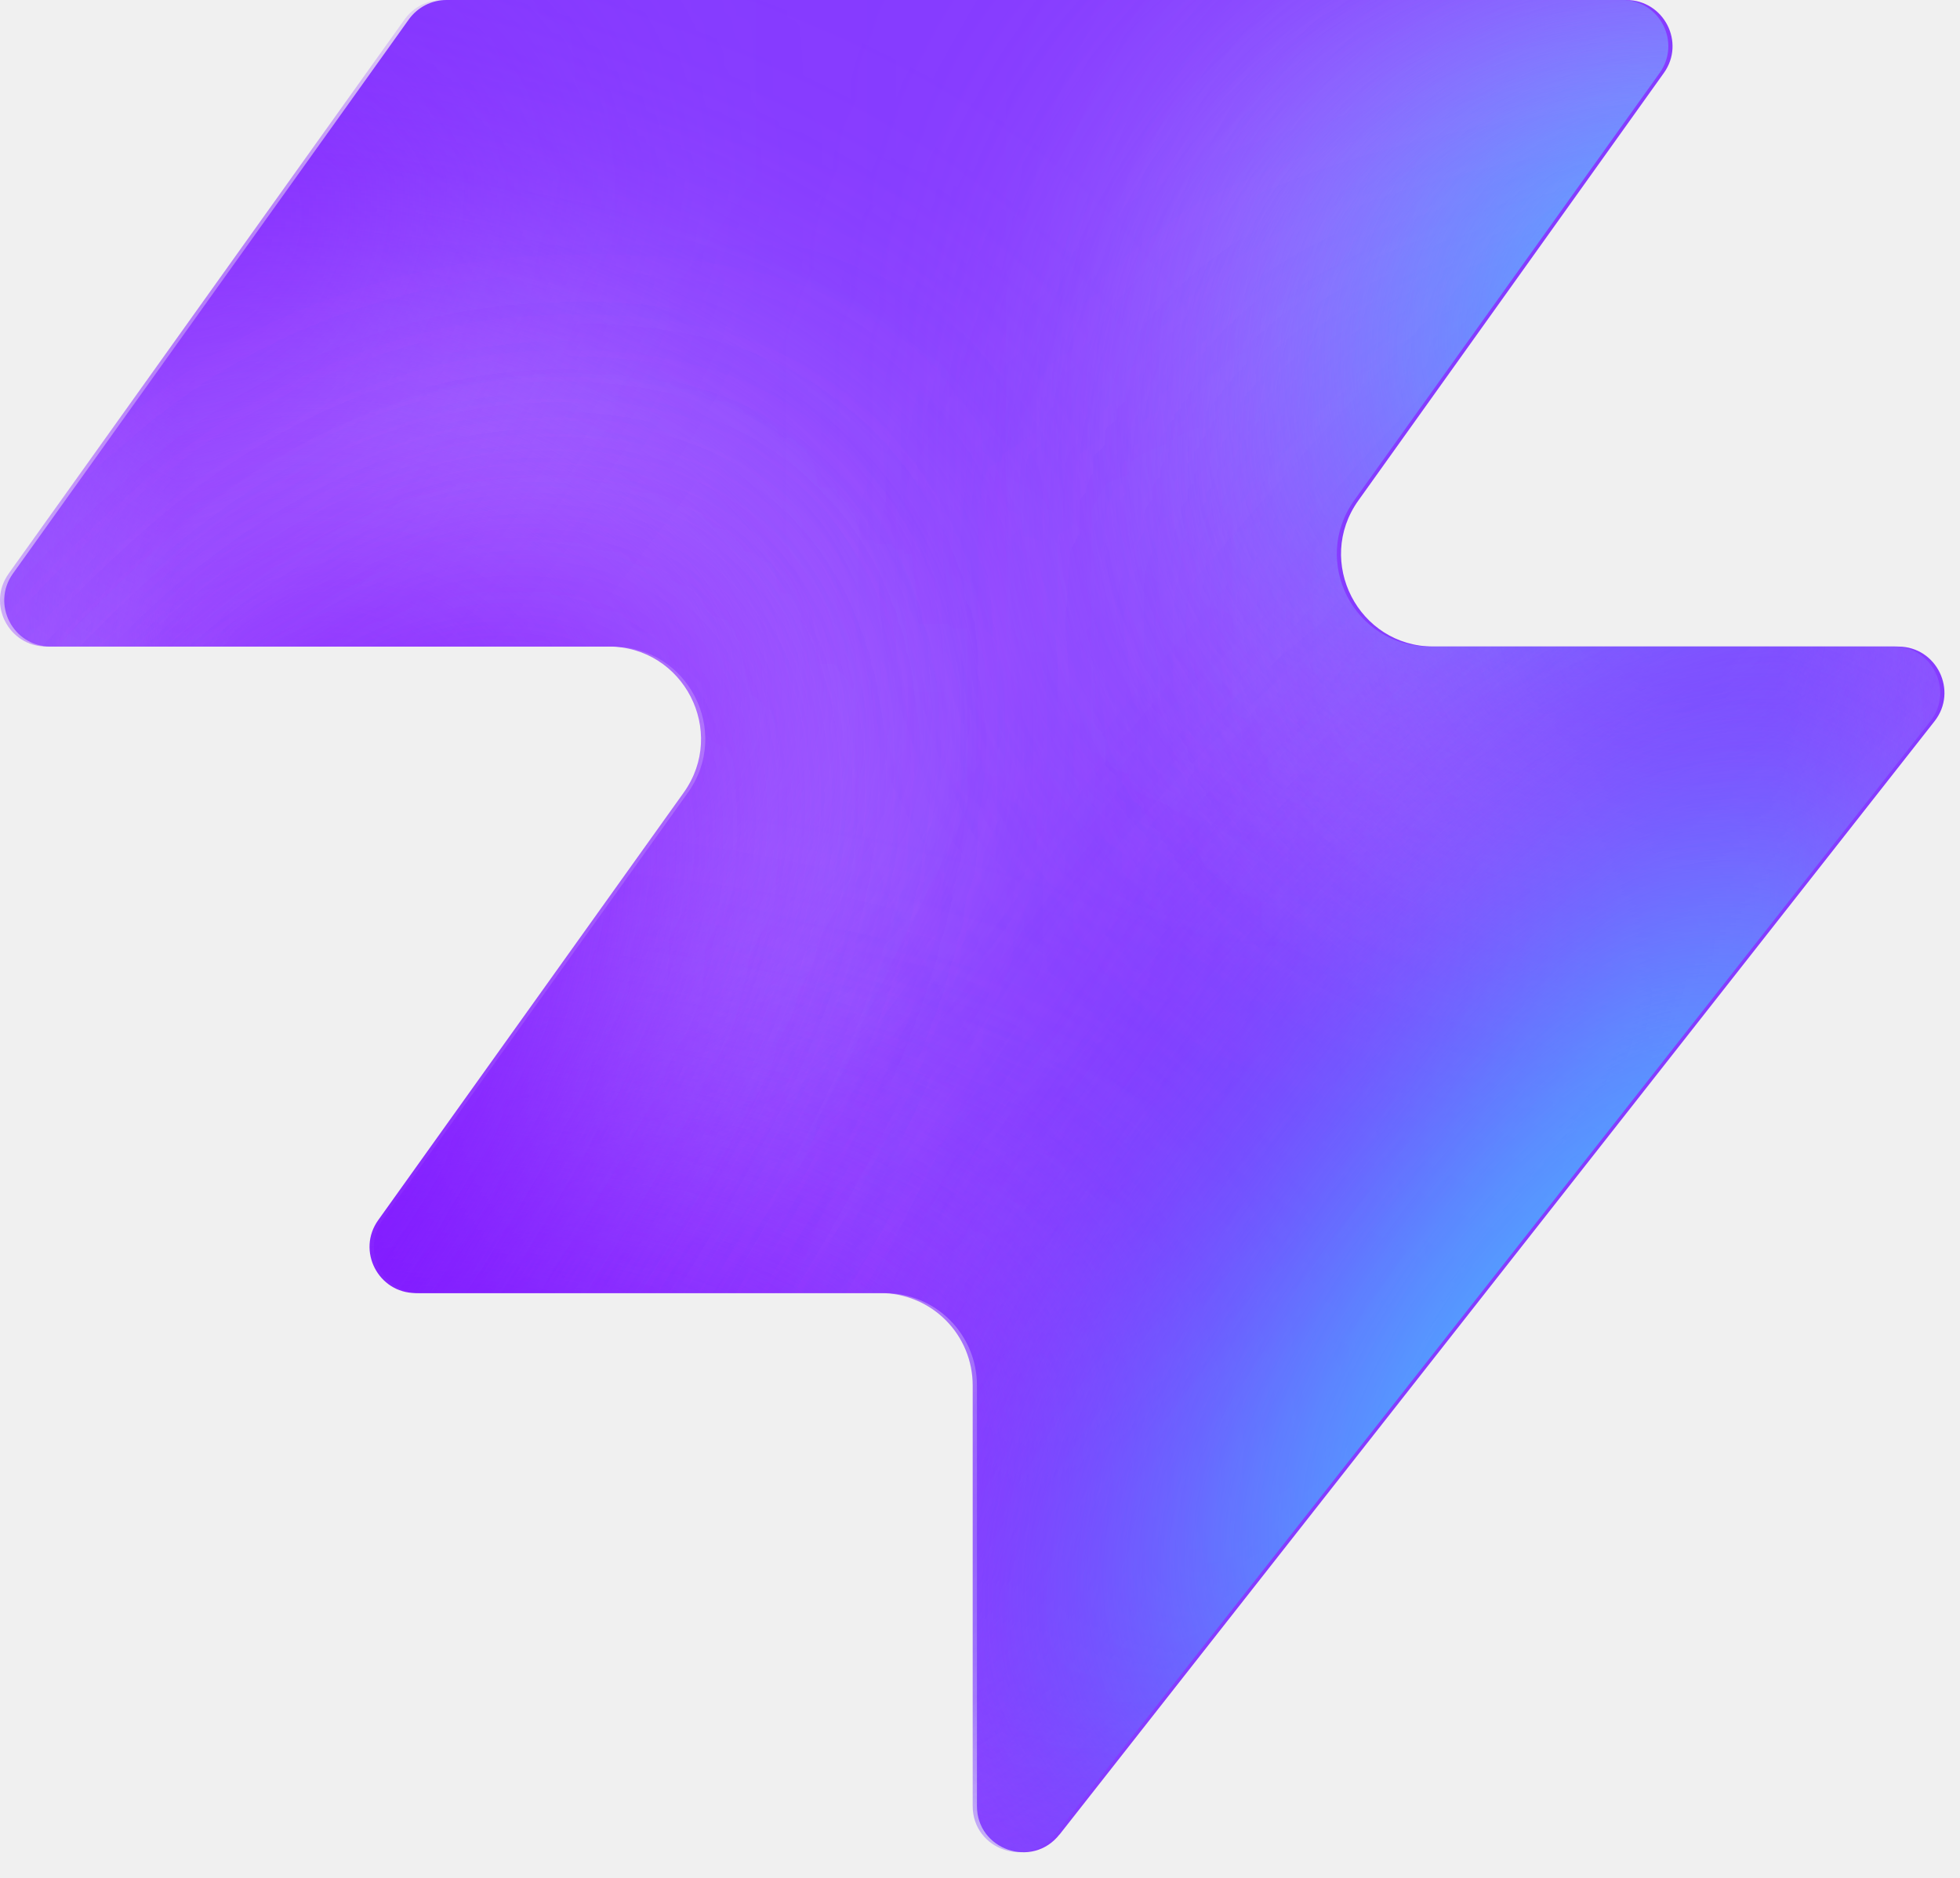
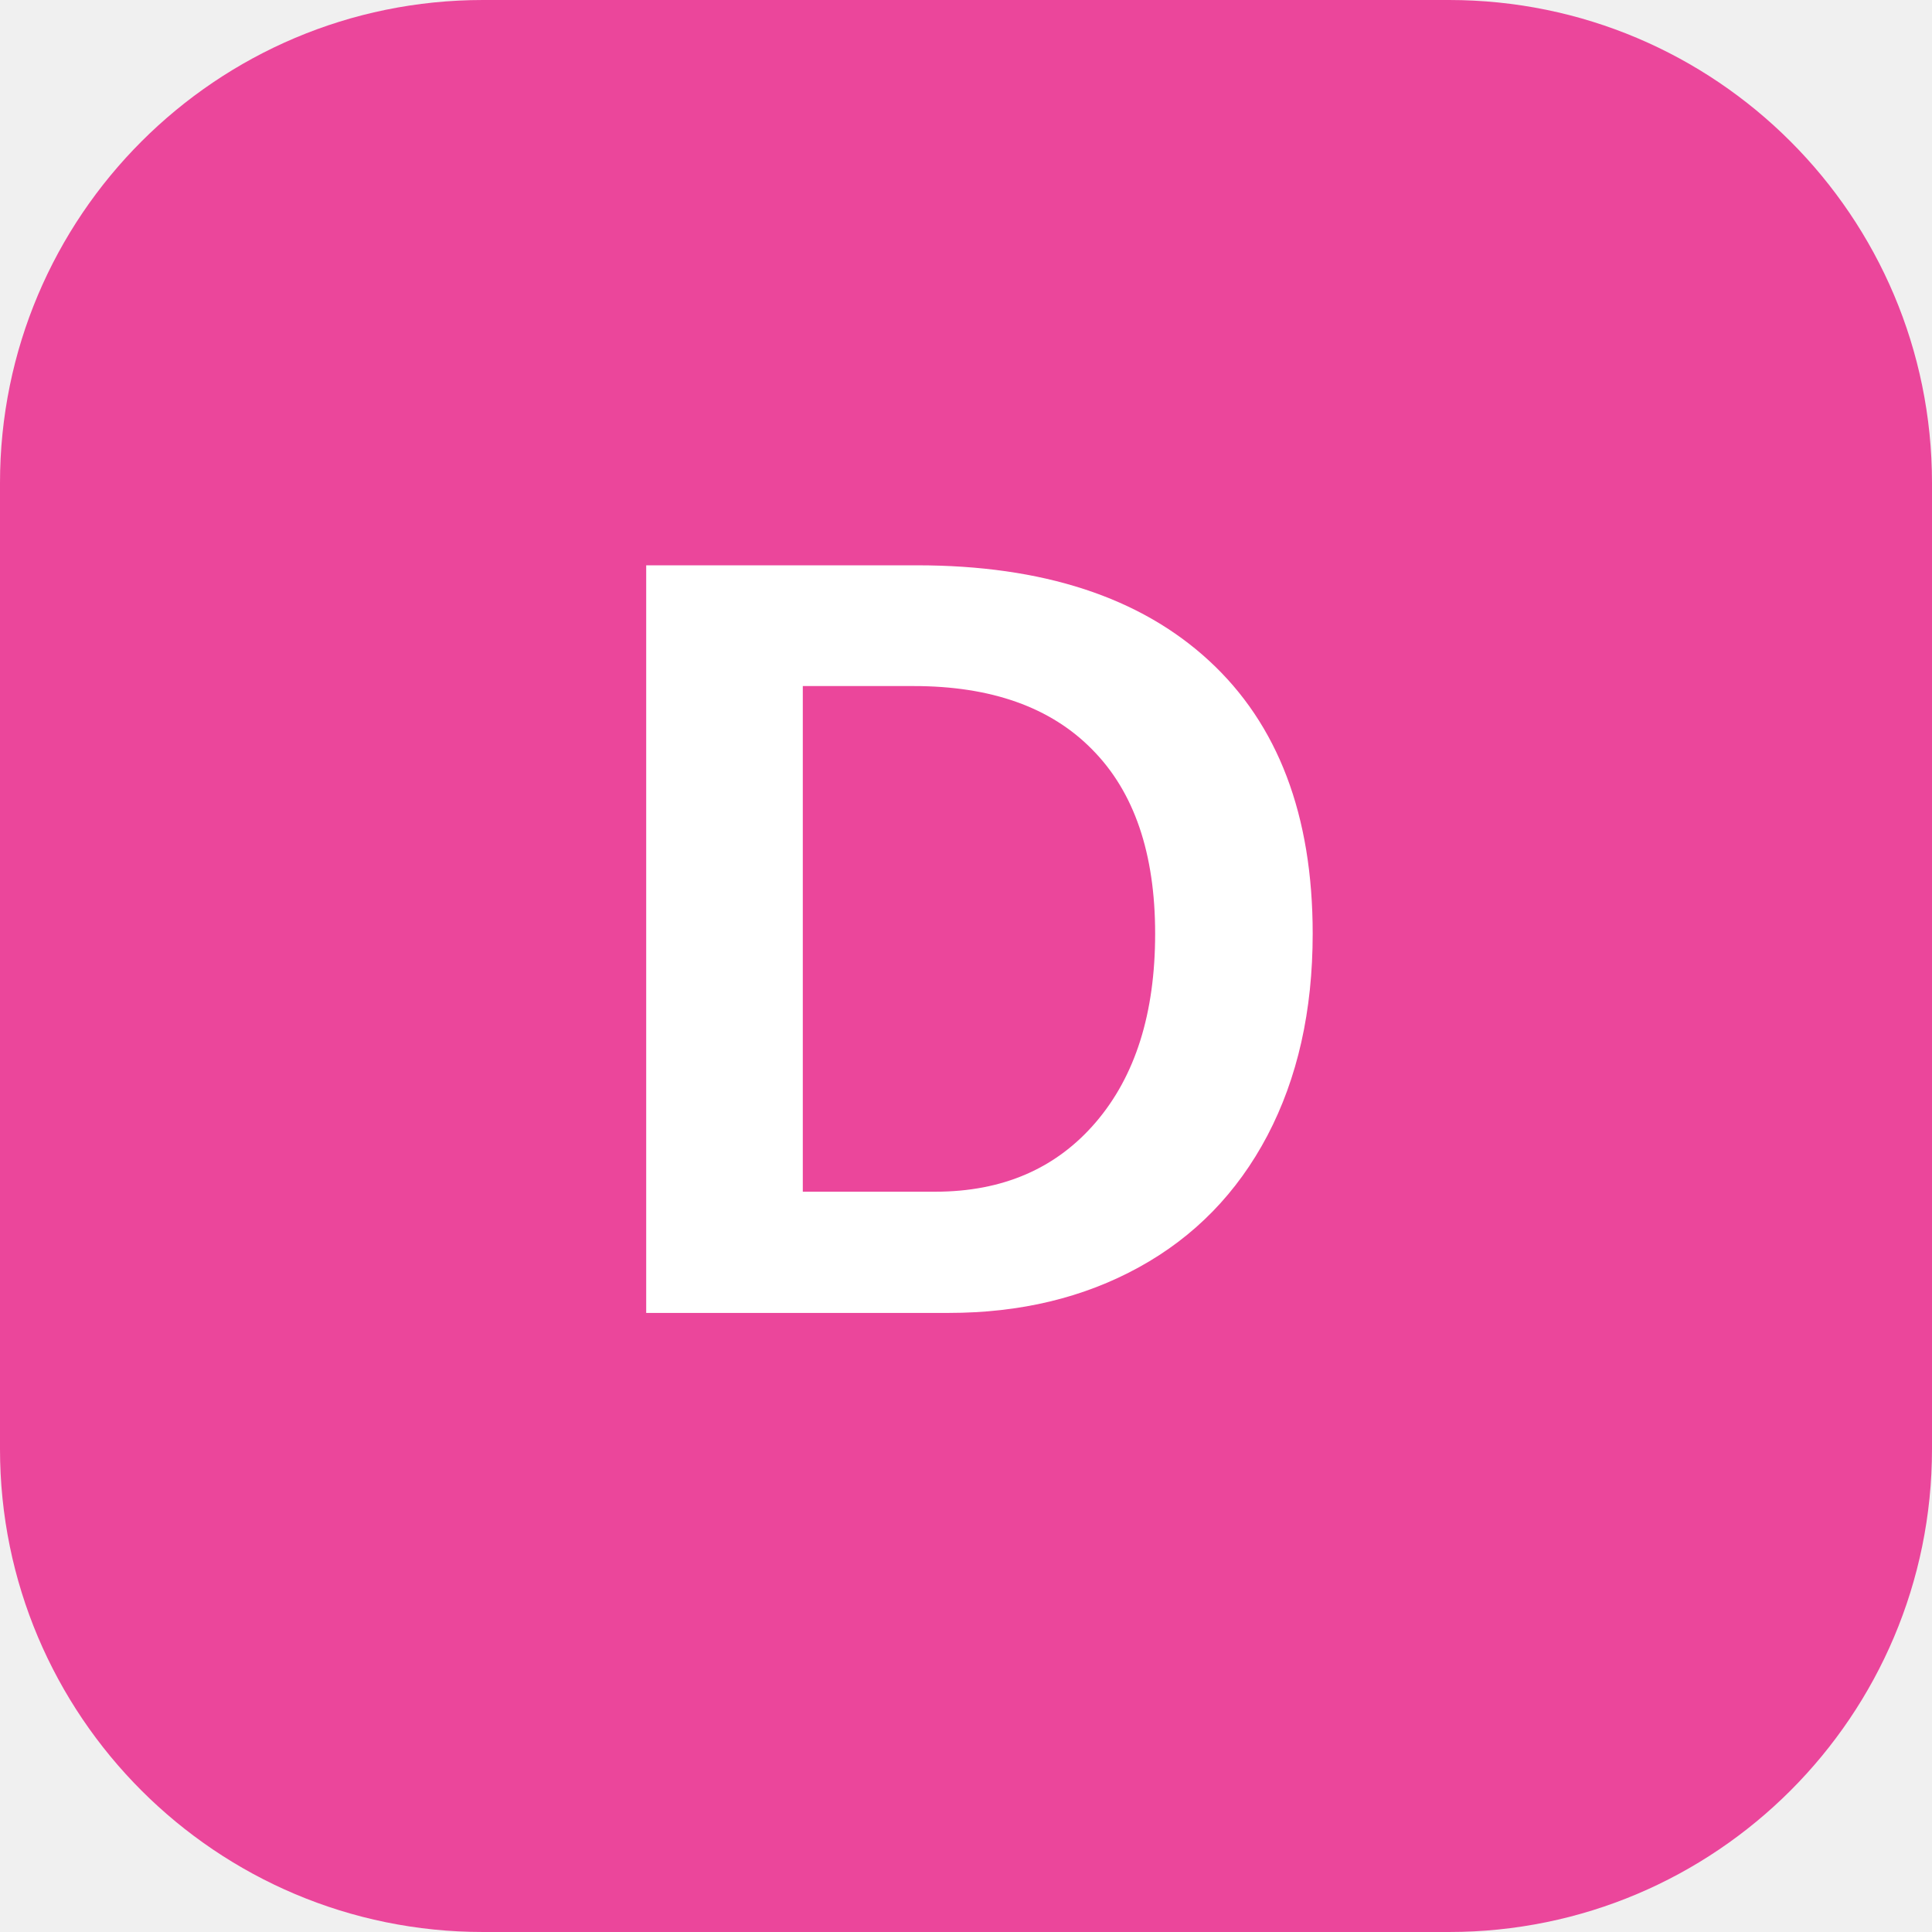
- <svg xmlns="http://www.w3.org/2000/svg" width="48" height="46" fill="none" viewBox="0 0 48 46">
-   <path fill="#863bff" d="M25.946 44.938c-.664.845-2.021.375-2.021-.698V33.937a2.26 2.26 0 0 0-2.262-2.262H10.287c-.92 0-1.456-1.04-.92-1.788l7.48-10.471c1.07-1.497 0-3.578-1.842-3.578H1.237c-.92 0-1.456-1.04-.92-1.788L10.013.474c.214-.297.556-.474.92-.474h28.894c.92 0 1.456 1.04.92 1.788l-7.48 10.471c-1.07 1.498 0 3.579 1.842 3.579h11.377c.943 0 1.473 1.088.89 1.83L25.947 44.94z" style="fill:#863bff;fill:color(display-p3 .525 .23 1);fill-opacity:1" />
-   <mask id="a" width="48" height="46" x="0" y="0" maskUnits="userSpaceOnUse" style="mask-type:alpha">
-     <path fill="#000" d="M25.842 44.938c-.664.844-2.021.375-2.021-.698V33.937a2.26 2.26 0 0 0-2.262-2.262H10.183c-.92 0-1.456-1.04-.92-1.788l7.48-10.471c1.07-1.498 0-3.579-1.842-3.579H1.133c-.92 0-1.456-1.04-.92-1.787L9.91.473c.214-.297.556-.474.92-.474h28.894c.92 0 1.456 1.04.92 1.788l-7.48 10.471c-1.07 1.498 0 3.578 1.842 3.578h11.377c.943 0 1.473 1.088.89 1.832L25.843 44.94z" style="fill:#000;fill-opacity:1" />
-   </mask>
-   <g mask="url(#a)">
-     <g filter="url(#b)">
-       <ellipse cx="5.508" cy="14.704" fill="#ede6ff" rx="5.508" ry="14.704" style="fill:#ede6ff;fill:color(display-p3 .927 .903 1);fill-opacity:1" transform="matrix(.00324 1 1 -.00324 -4.47 31.516)" />
-     </g>
-     <g filter="url(#c)">
-       <ellipse cx="10.399" cy="29.851" fill="#ede6ff" rx="10.399" ry="29.851" style="fill:#ede6ff;fill:color(display-p3 .927 .903 1);fill-opacity:1" transform="matrix(.00324 1 1 -.00324 -39.328 7.883)" />
-     </g>
-     <g filter="url(#d)">
-       <ellipse cx="5.508" cy="30.487" fill="#7e14ff" rx="5.508" ry="30.487" style="fill:#7e14ff;fill:color(display-p3 .492 .077 1);fill-opacity:1" transform="rotate(89.814 -25.913 -14.639)scale(1 -1)" />
-     </g>
-     <g filter="url(#e)">
-       <ellipse cx="5.508" cy="30.599" fill="#7e14ff" rx="5.508" ry="30.599" style="fill:#7e14ff;fill:color(display-p3 .492 .077 1);fill-opacity:1" transform="rotate(89.814 -32.644 -3.334)scale(1 -1)" />
-     </g>
-     <g filter="url(#f)">
-       <ellipse cx="5.508" cy="30.599" fill="#7e14ff" rx="5.508" ry="30.599" style="fill:#7e14ff;fill:color(display-p3 .492 .077 1);fill-opacity:1" transform="matrix(.00324 1 1 -.00324 -34.34 30.47)" />
-     </g>
-     <g filter="url(#g)">
-       <ellipse cx="14.072" cy="22.078" fill="#ede6ff" rx="14.072" ry="22.078" style="fill:#ede6ff;fill:color(display-p3 .927 .903 1);fill-opacity:1" transform="rotate(93.35 24.506 48.493)scale(-1 1)" />
-     </g>
-     <g filter="url(#h)">
-       <ellipse cx="3.47" cy="21.501" fill="#7e14ff" rx="3.47" ry="21.501" style="fill:#7e14ff;fill:color(display-p3 .492 .077 1);fill-opacity:1" transform="rotate(89.009 28.708 47.59)scale(-1 1)" />
-     </g>
-     <g filter="url(#i)">
-       <ellipse cx="3.47" cy="21.501" fill="#7e14ff" rx="3.47" ry="21.501" style="fill:#7e14ff;fill:color(display-p3 .492 .077 1);fill-opacity:1" transform="rotate(89.009 28.708 47.59)scale(-1 1)" />
-     </g>
-     <g filter="url(#j)">
-       <ellipse cx=".387" cy="8.972" fill="#7e14ff" rx="4.407" ry="29.108" style="fill:#7e14ff;fill:color(display-p3 .492 .077 1);fill-opacity:1" transform="rotate(39.51 .387 8.972)" />
-     </g>
-     <g filter="url(#k)">
-       <ellipse cx="47.523" cy="-6.092" fill="#7e14ff" rx="4.407" ry="29.108" style="fill:#7e14ff;fill:color(display-p3 .492 .077 1);fill-opacity:1" transform="rotate(37.892 47.523 -6.092)" />
-     </g>
-     <g filter="url(#l)">
-       <ellipse cx="41.412" cy="6.333" fill="#47bfff" rx="5.971" ry="9.665" style="fill:#47bfff;fill:color(display-p3 .28 .748 1);fill-opacity:1" transform="rotate(37.892 41.412 6.333)" />
-     </g>
-     <g filter="url(#m)">
-       <ellipse cx="-1.879" cy="38.332" fill="#7e14ff" rx="4.407" ry="29.108" style="fill:#7e14ff;fill:color(display-p3 .492 .077 1);fill-opacity:1" transform="rotate(37.892 -1.88 38.332)" />
-     </g>
-     <g filter="url(#n)">
-       <ellipse cx="-1.879" cy="38.332" fill="#7e14ff" rx="4.407" ry="29.108" style="fill:#7e14ff;fill:color(display-p3 .492 .077 1);fill-opacity:1" transform="rotate(37.892 -1.88 38.332)" />
-     </g>
-     <g filter="url(#o)">
-       <ellipse cx="35.651" cy="29.907" fill="#7e14ff" rx="4.407" ry="29.108" style="fill:#7e14ff;fill:color(display-p3 .492 .077 1);fill-opacity:1" transform="rotate(37.892 35.651 29.907)" />
-     </g>
-     <g filter="url(#p)">
-       <ellipse cx="38.418" cy="32.4" fill="#47bfff" rx="5.971" ry="15.297" style="fill:#47bfff;fill:color(display-p3 .28 .748 1);fill-opacity:1" transform="rotate(37.892 38.418 32.4)" />
-     </g>
-   </g>
-   <defs>
-     <filter id="b" width="60.045" height="41.654" x="-19.77" y="16.149" color-interpolation-filters="sRGB" filterUnits="userSpaceOnUse">
-       <feFlood flood-opacity="0" result="BackgroundImageFix" />
-       <feBlend in="SourceGraphic" in2="BackgroundImageFix" result="shape" />
-       <feGaussianBlur result="effect1_foregroundBlur_2002_17158" stdDeviation="7.659" />
-     </filter>
-     <filter id="c" width="90.34" height="51.437" x="-54.613" y="-7.533" color-interpolation-filters="sRGB" filterUnits="userSpaceOnUse">
-       <feFlood flood-opacity="0" result="BackgroundImageFix" />
-       <feBlend in="SourceGraphic" in2="BackgroundImageFix" result="shape" />
-       <feGaussianBlur result="effect1_foregroundBlur_2002_17158" stdDeviation="7.659" />
-     </filter>
-     <filter id="d" width="79.355" height="29.4" x="-49.64" y="2.03" color-interpolation-filters="sRGB" filterUnits="userSpaceOnUse">
-       <feFlood flood-opacity="0" result="BackgroundImageFix" />
-       <feBlend in="SourceGraphic" in2="BackgroundImageFix" result="shape" />
-       <feGaussianBlur result="effect1_foregroundBlur_2002_17158" stdDeviation="4.596" />
-     </filter>
-     <filter id="e" width="79.579" height="29.4" x="-45.045" y="20.029" color-interpolation-filters="sRGB" filterUnits="userSpaceOnUse">
-       <feFlood flood-opacity="0" result="BackgroundImageFix" />
-       <feBlend in="SourceGraphic" in2="BackgroundImageFix" result="shape" />
-       <feGaussianBlur result="effect1_foregroundBlur_2002_17158" stdDeviation="4.596" />
-     </filter>
-     <filter id="f" width="79.579" height="29.4" x="-43.513" y="21.178" color-interpolation-filters="sRGB" filterUnits="userSpaceOnUse">
-       <feFlood flood-opacity="0" result="BackgroundImageFix" />
-       <feBlend in="SourceGraphic" in2="BackgroundImageFix" result="shape" />
-       <feGaussianBlur result="effect1_foregroundBlur_2002_17158" stdDeviation="4.596" />
-     </filter>
-     <filter id="g" width="74.749" height="58.852" x="15.756" y="-17.901" color-interpolation-filters="sRGB" filterUnits="userSpaceOnUse">
-       <feFlood flood-opacity="0" result="BackgroundImageFix" />
-       <feBlend in="SourceGraphic" in2="BackgroundImageFix" result="shape" />
-       <feGaussianBlur result="effect1_foregroundBlur_2002_17158" stdDeviation="7.659" />
-     </filter>
-     <filter id="h" width="61.377" height="25.362" x="23.548" y="2.284" color-interpolation-filters="sRGB" filterUnits="userSpaceOnUse">
-       <feFlood flood-opacity="0" result="BackgroundImageFix" />
-       <feBlend in="SourceGraphic" in2="BackgroundImageFix" result="shape" />
-       <feGaussianBlur result="effect1_foregroundBlur_2002_17158" stdDeviation="4.596" />
-     </filter>
-     <filter id="i" width="61.377" height="25.362" x="23.548" y="2.284" color-interpolation-filters="sRGB" filterUnits="userSpaceOnUse">
-       <feFlood flood-opacity="0" result="BackgroundImageFix" />
-       <feBlend in="SourceGraphic" in2="BackgroundImageFix" result="shape" />
-       <feGaussianBlur result="effect1_foregroundBlur_2002_17158" stdDeviation="4.596" />
-     </filter>
-     <filter id="j" width="56.045" height="63.649" x="-27.636" y="-22.853" color-interpolation-filters="sRGB" filterUnits="userSpaceOnUse">
-       <feFlood flood-opacity="0" result="BackgroundImageFix" />
-       <feBlend in="SourceGraphic" in2="BackgroundImageFix" result="shape" />
-       <feGaussianBlur result="effect1_foregroundBlur_2002_17158" stdDeviation="4.596" />
-     </filter>
-     <filter id="k" width="54.814" height="64.646" x="20.116" y="-38.415" color-interpolation-filters="sRGB" filterUnits="userSpaceOnUse">
-       <feFlood flood-opacity="0" result="BackgroundImageFix" />
-       <feBlend in="SourceGraphic" in2="BackgroundImageFix" result="shape" />
-       <feGaussianBlur result="effect1_foregroundBlur_2002_17158" stdDeviation="4.596" />
-     </filter>
-     <filter id="l" width="33.541" height="35.313" x="24.641" y="-11.323" color-interpolation-filters="sRGB" filterUnits="userSpaceOnUse">
-       <feFlood flood-opacity="0" result="BackgroundImageFix" />
-       <feBlend in="SourceGraphic" in2="BackgroundImageFix" result="shape" />
-       <feGaussianBlur result="effect1_foregroundBlur_2002_17158" stdDeviation="4.596" />
-     </filter>
-     <filter id="m" width="54.814" height="64.646" x="-29.286" y="6.009" color-interpolation-filters="sRGB" filterUnits="userSpaceOnUse">
-       <feFlood flood-opacity="0" result="BackgroundImageFix" />
-       <feBlend in="SourceGraphic" in2="BackgroundImageFix" result="shape" />
-       <feGaussianBlur result="effect1_foregroundBlur_2002_17158" stdDeviation="4.596" />
-     </filter>
-     <filter id="n" width="54.814" height="64.646" x="-29.286" y="6.009" color-interpolation-filters="sRGB" filterUnits="userSpaceOnUse">
-       <feFlood flood-opacity="0" result="BackgroundImageFix" />
-       <feBlend in="SourceGraphic" in2="BackgroundImageFix" result="shape" />
-       <feGaussianBlur result="effect1_foregroundBlur_2002_17158" stdDeviation="4.596" />
-     </filter>
-     <filter id="o" width="54.814" height="64.646" x="8.244" y="-2.416" color-interpolation-filters="sRGB" filterUnits="userSpaceOnUse">
-       <feFlood flood-opacity="0" result="BackgroundImageFix" />
-       <feBlend in="SourceGraphic" in2="BackgroundImageFix" result="shape" />
-       <feGaussianBlur result="effect1_foregroundBlur_2002_17158" stdDeviation="4.596" />
-     </filter>
-     <filter id="p" width="39.409" height="43.623" x="18.713" y="10.588" color-interpolation-filters="sRGB" filterUnits="userSpaceOnUse">
-       <feFlood flood-opacity="0" result="BackgroundImageFix" />
-       <feBlend in="SourceGraphic" in2="BackgroundImageFix" result="shape" />
-       <feGaussianBlur result="effect1_foregroundBlur_2002_17158" stdDeviation="4.596" />
-     </filter>
-   </defs>
+ <svg xmlns="http://www.w3.org/2000/svg" width="64" height="64">
+   <rect width="64" height="64" rx="16" fill="#eb469b" />
+   <text x="50%" y="52%" dominant-baseline="middle" text-anchor="middle" font-size="36" font-family="Arial" font-weight="bold" fill="white">
+     D
+   </text>
</svg>
